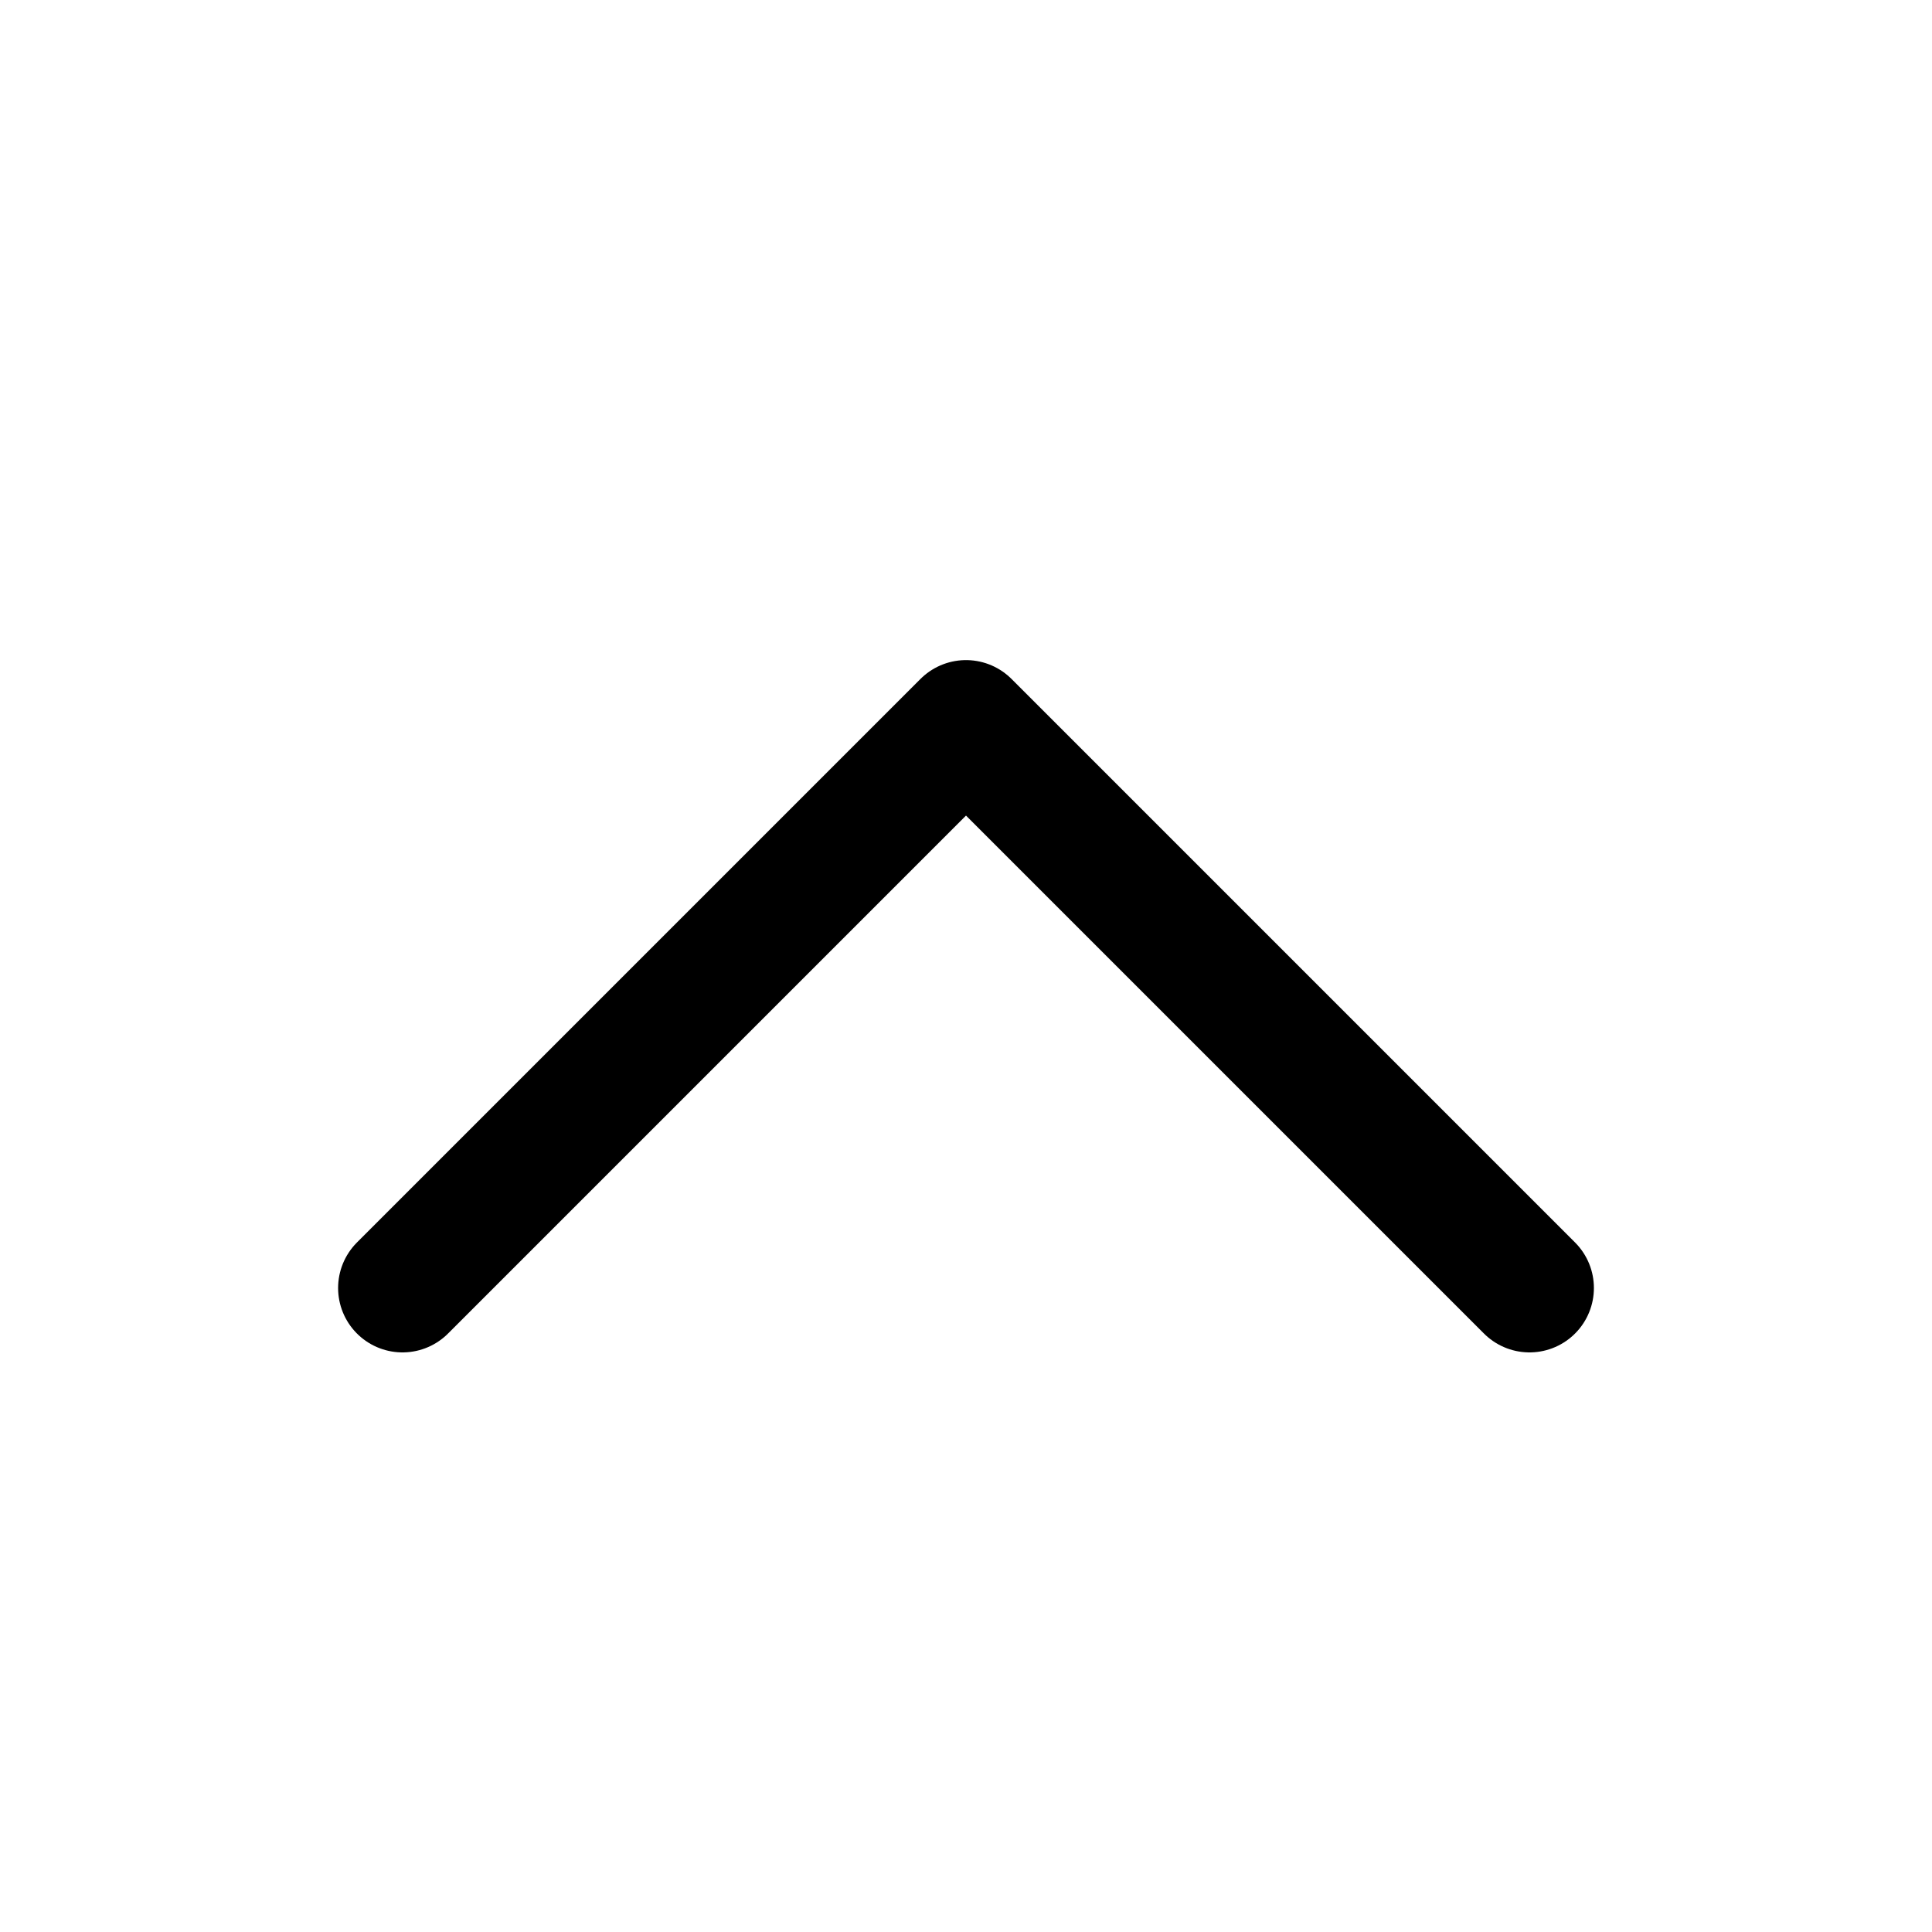
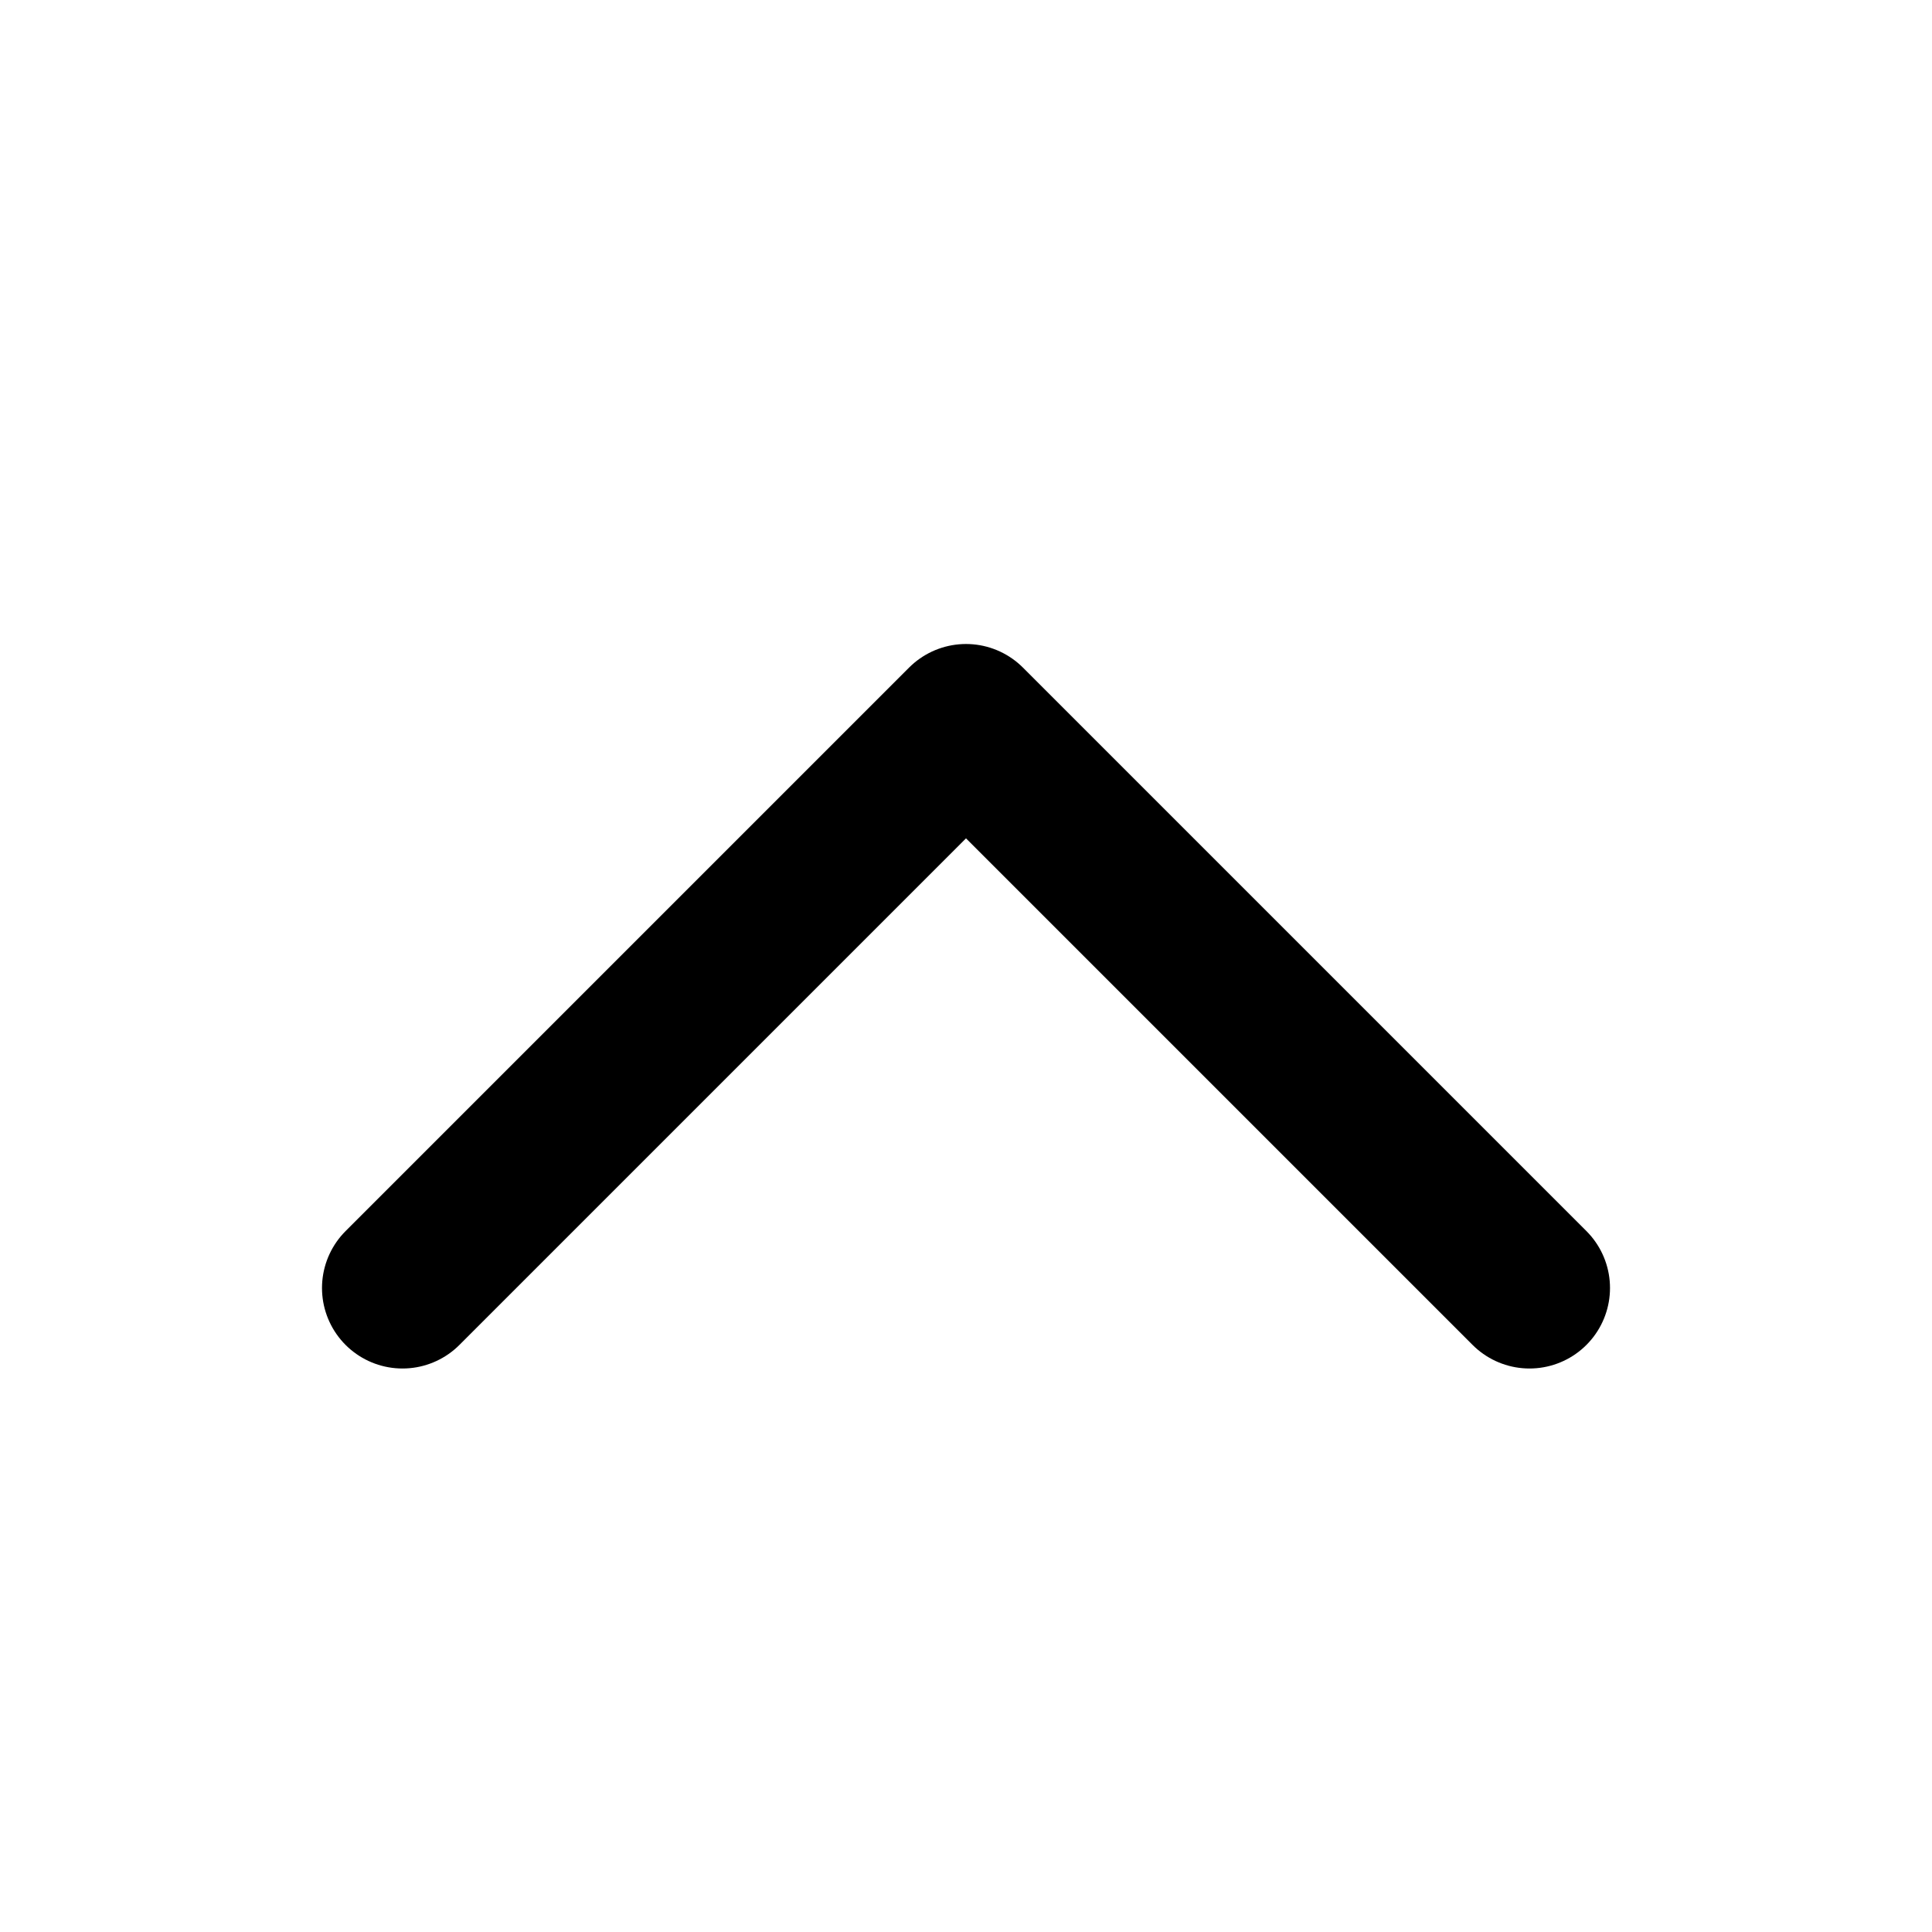
- <svg xmlns="http://www.w3.org/2000/svg" width="30" height="30" viewBox="0 0 30 30" fill="none">
+ <svg xmlns="http://www.w3.org/2000/svg" width="24" height="24" viewBox="0 0 24 24" fill="none">
  <g id="up">
-     <path id="Vector" d="M6.25 20L15 11.25L23.75 20" stroke="black" stroke-width="2" stroke-linecap="round" stroke-linejoin="round" />
+     <path id="Vector" d="M5 16L12 9L19 16" stroke="black" stroke-width="2" stroke-linecap="round" stroke-linejoin="round" />
  </g>
</svg>
